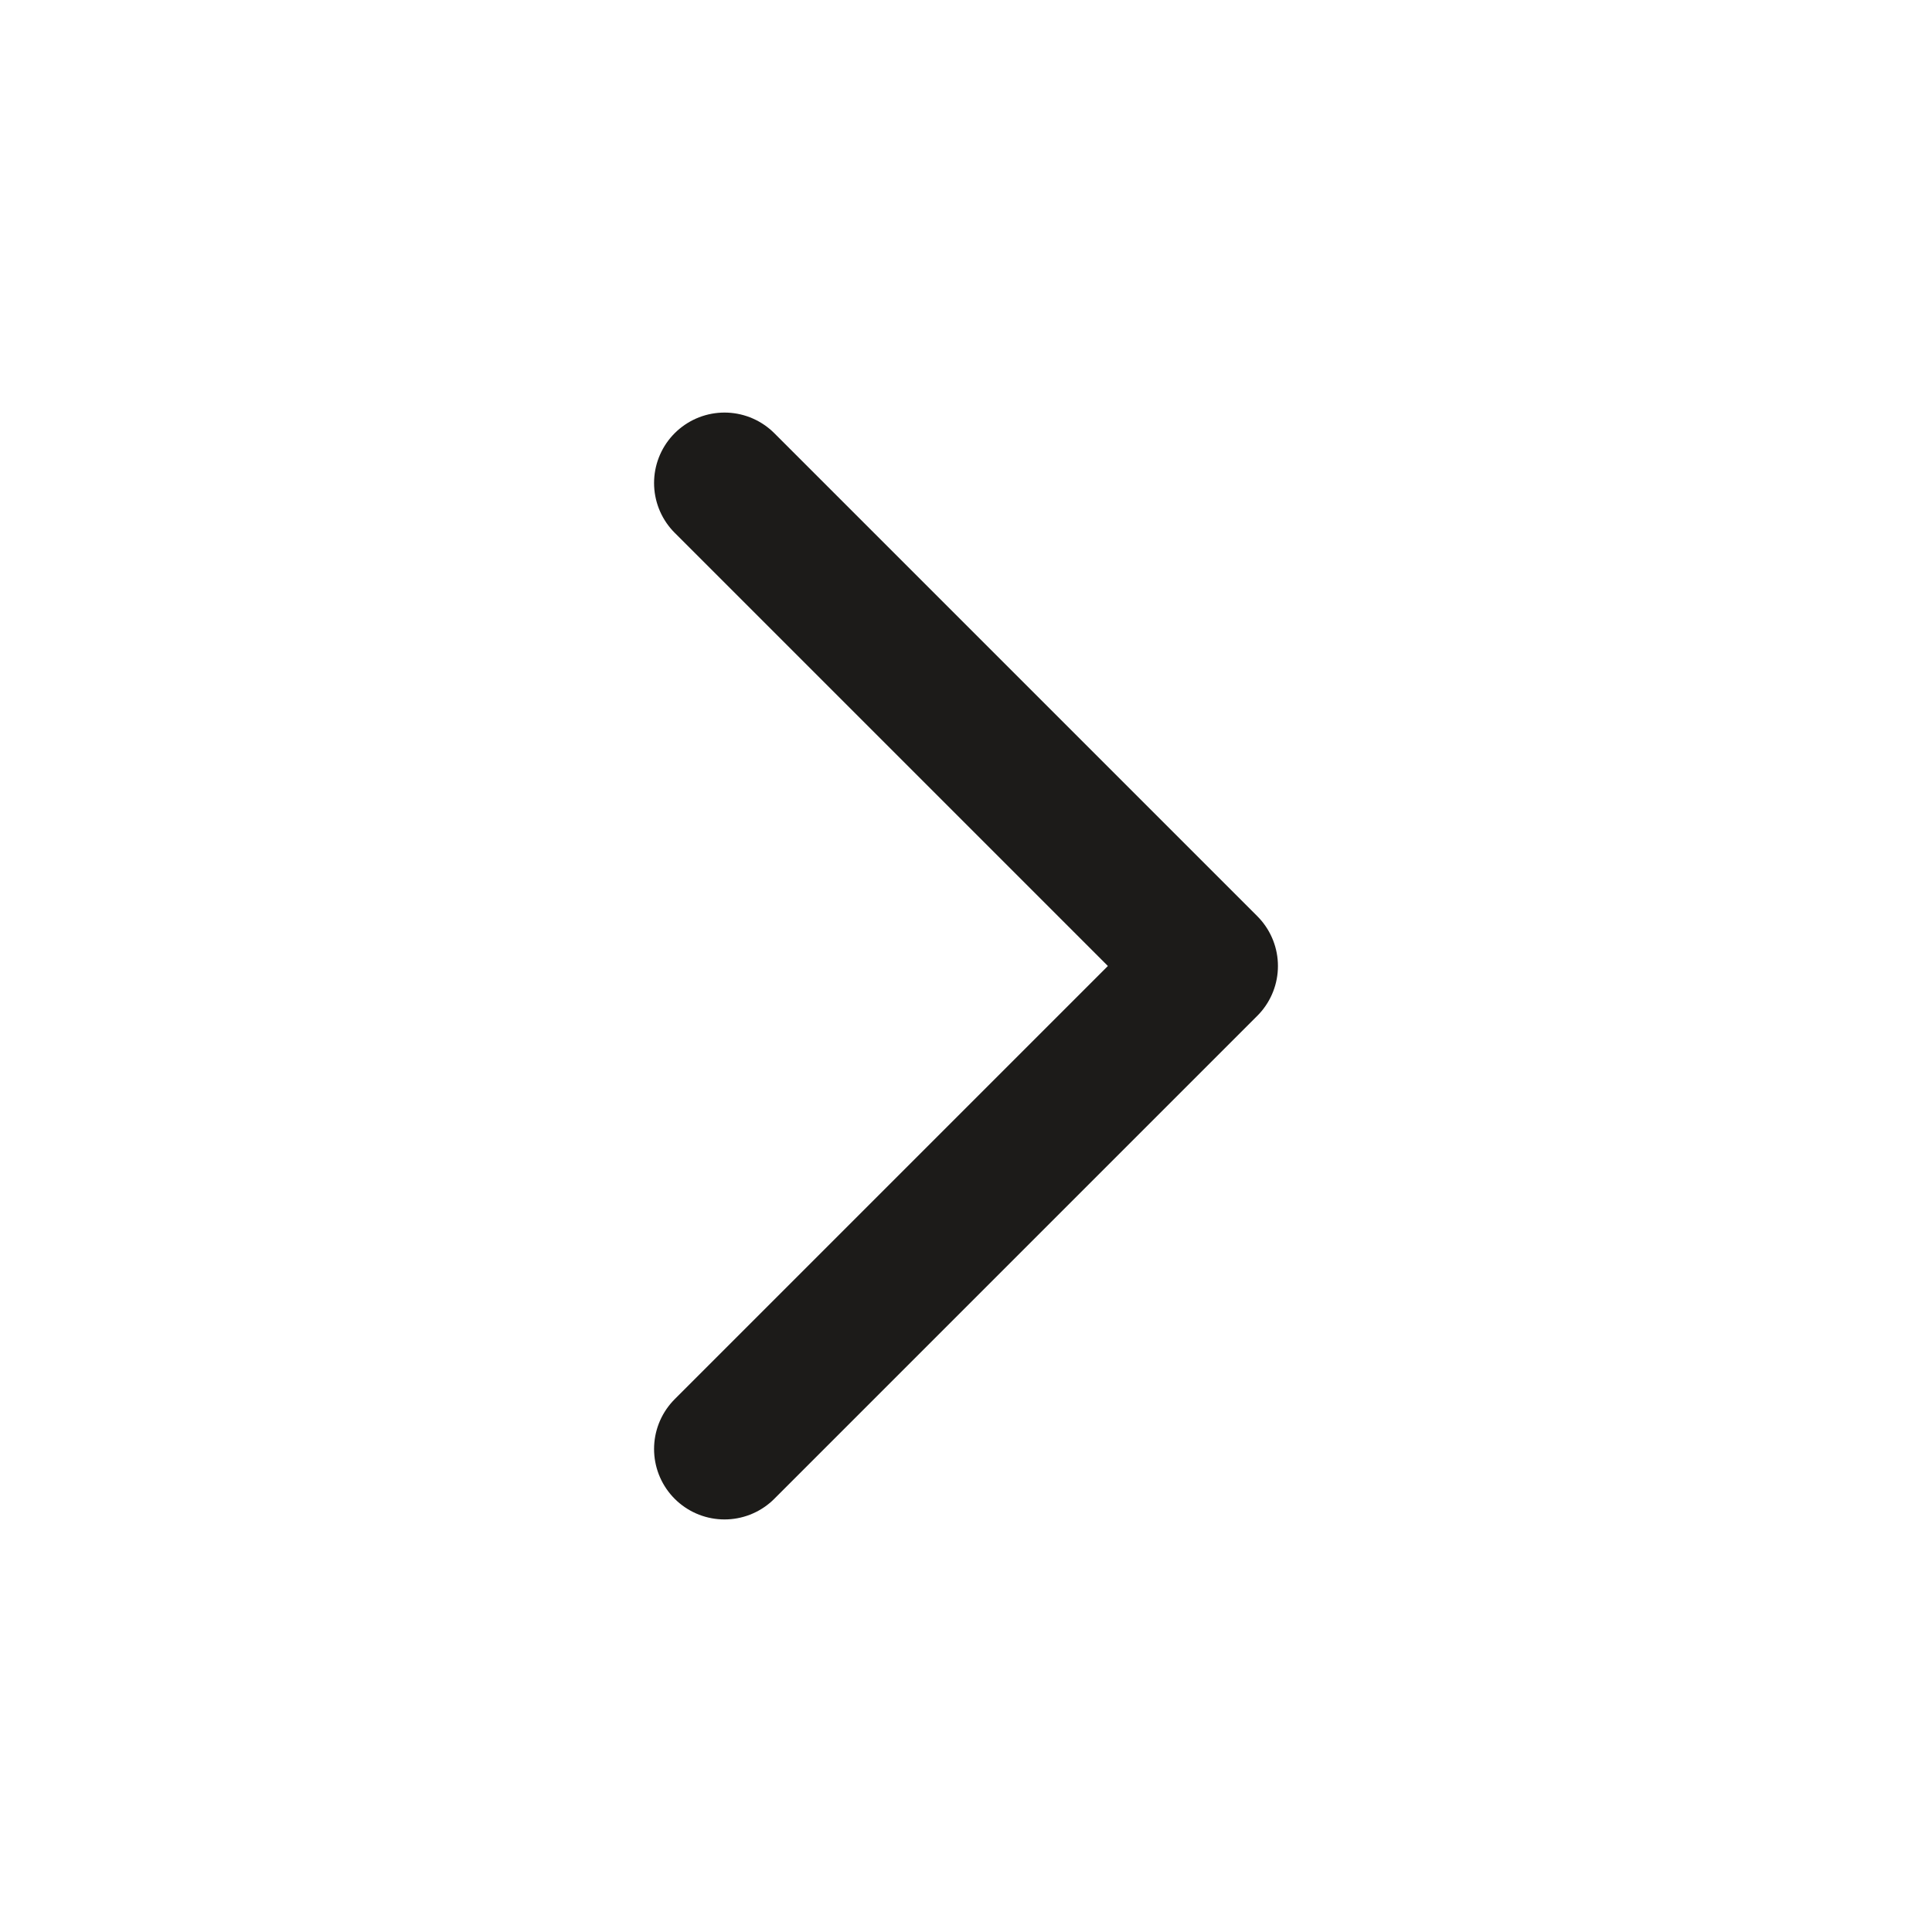
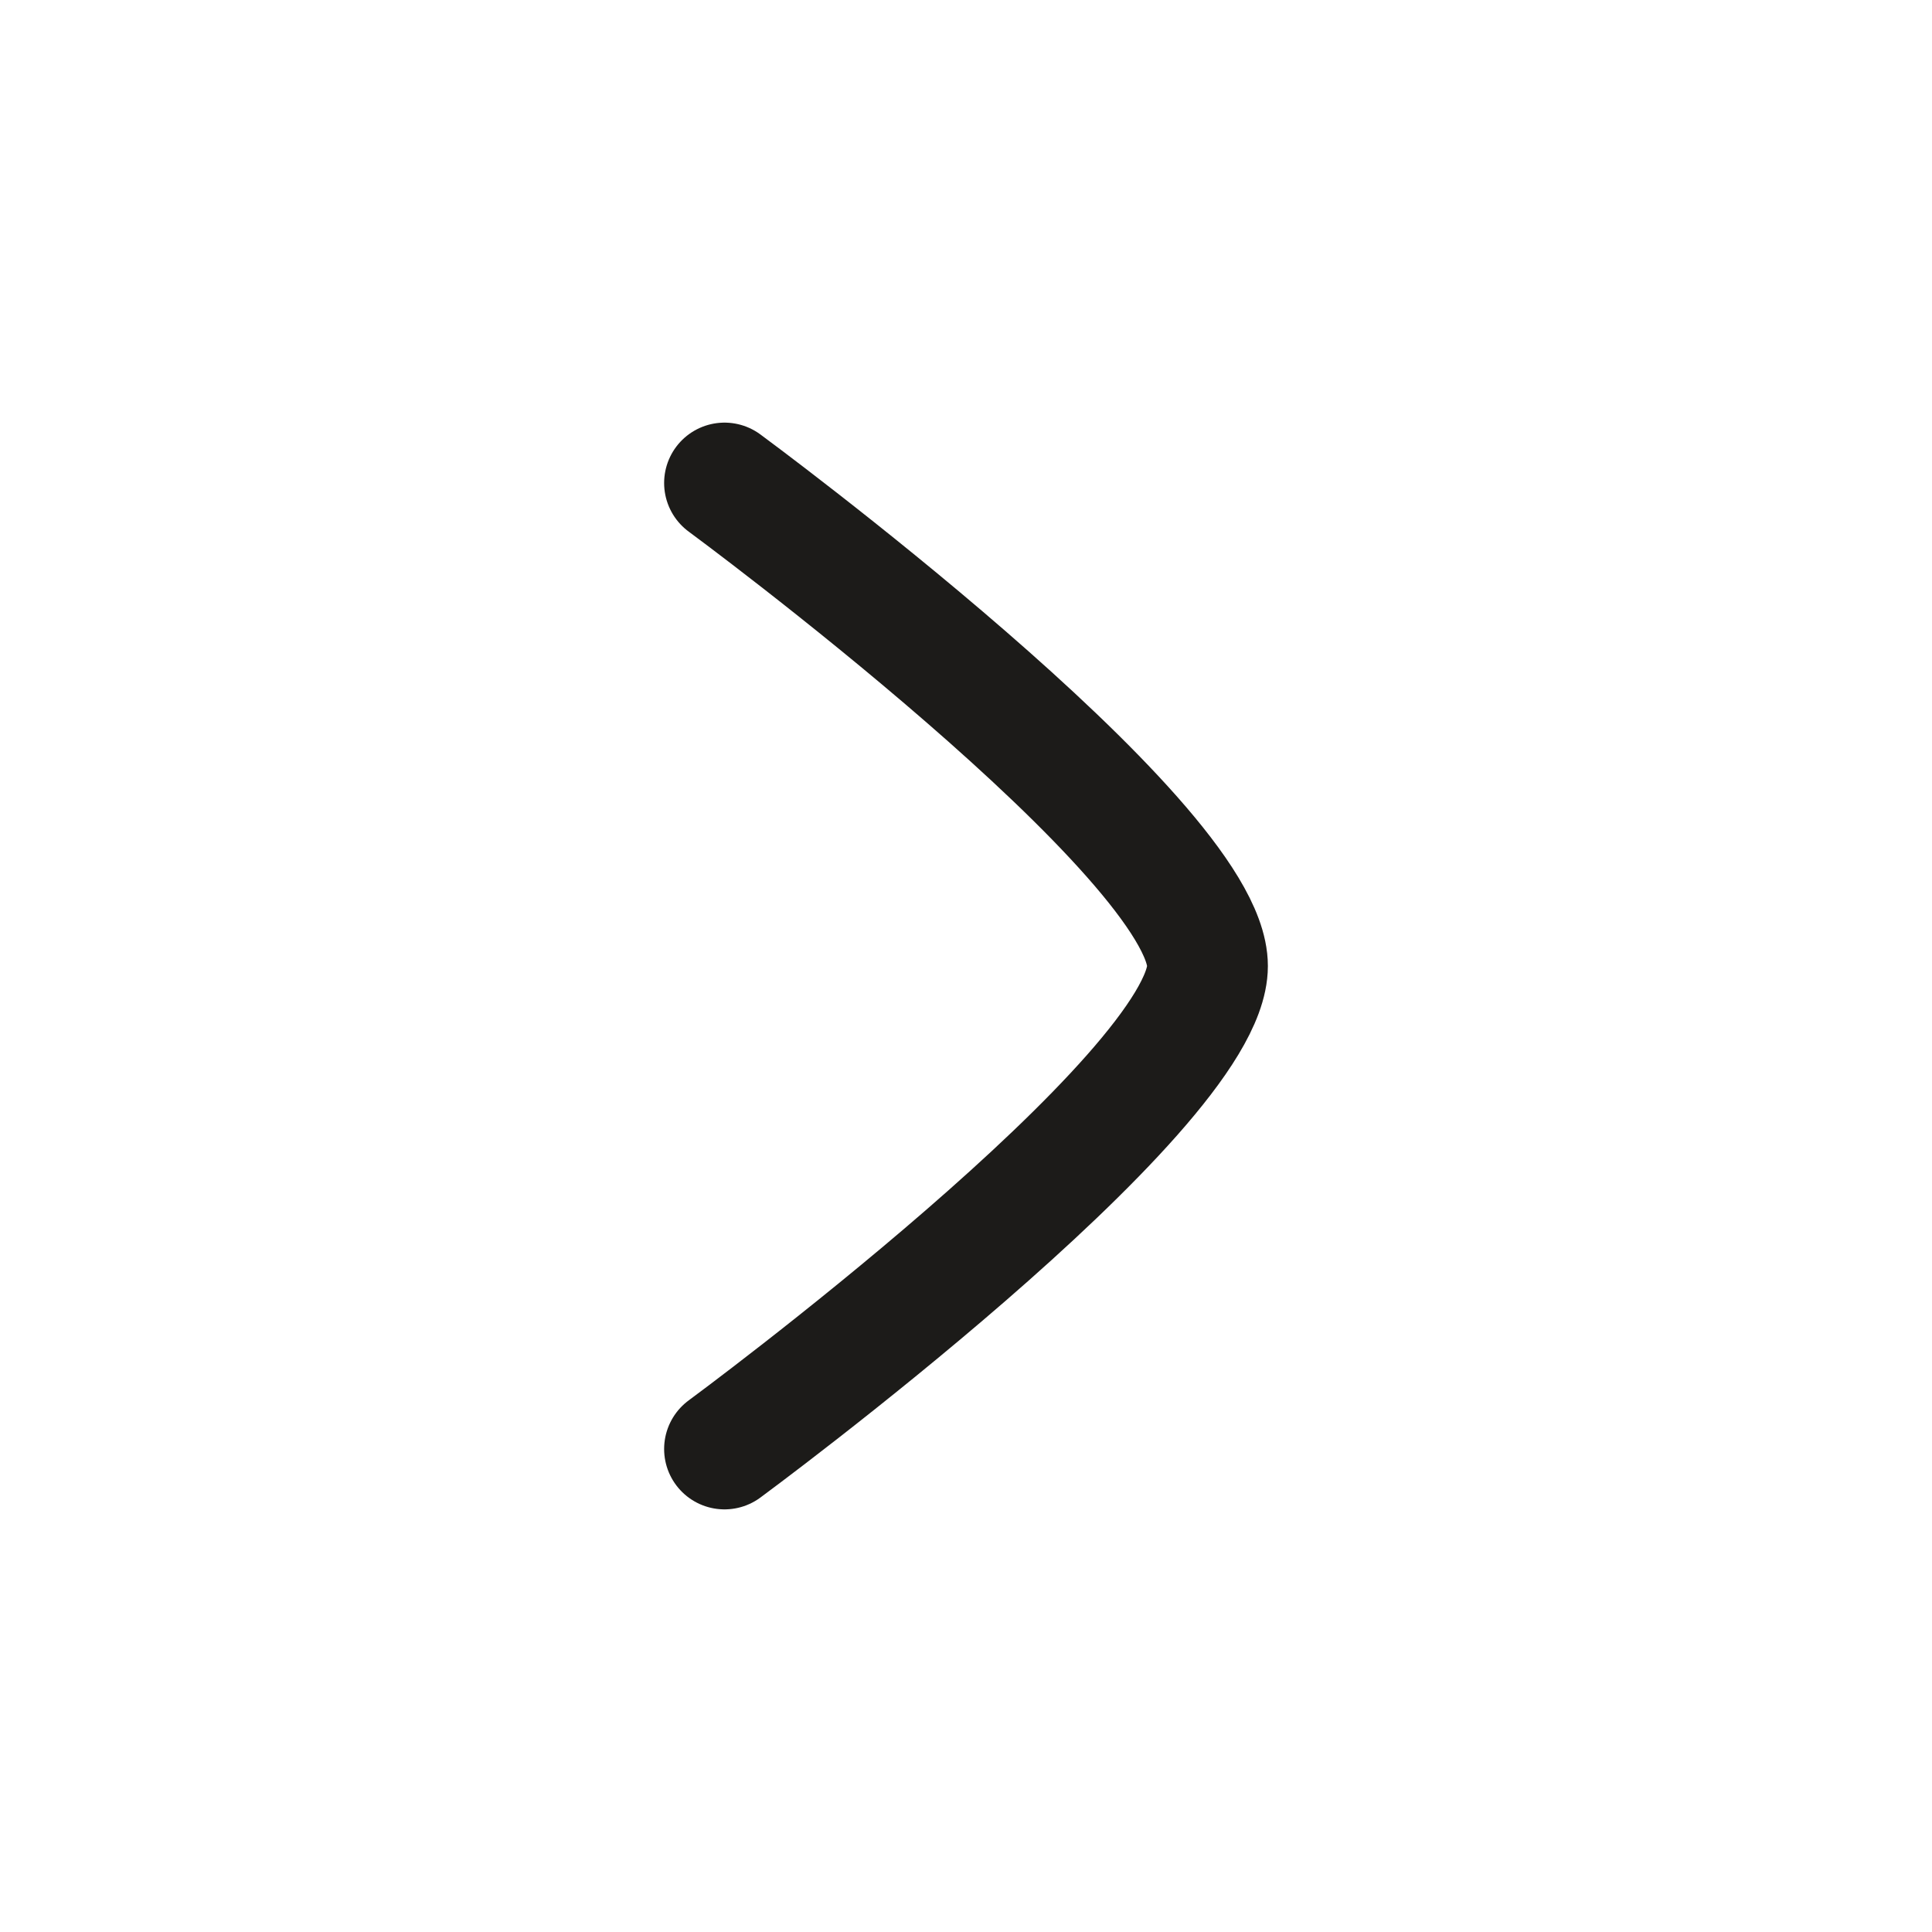
- <svg xmlns="http://www.w3.org/2000/svg" width="24" height="24" viewBox="0 0 24 24" fill="none" stroke="#1C1B19" stroke-width="1.75" stroke-linecap="round" stroke-linejoin="round">
-   <path d="M9 6l6 6-6 6" />
+ <svg xmlns="http://www.w3.org/2000/svg" width="24" height="24" viewBox="0 0 24 24" fill="none" stroke="#1C1B19" stroke-width="1.5" stroke-linecap="round" stroke-linejoin="round">
+   <path d="M9 6C9 6 15 10.419 15 12C15 13.581 9 18 9 18" />
</svg>
